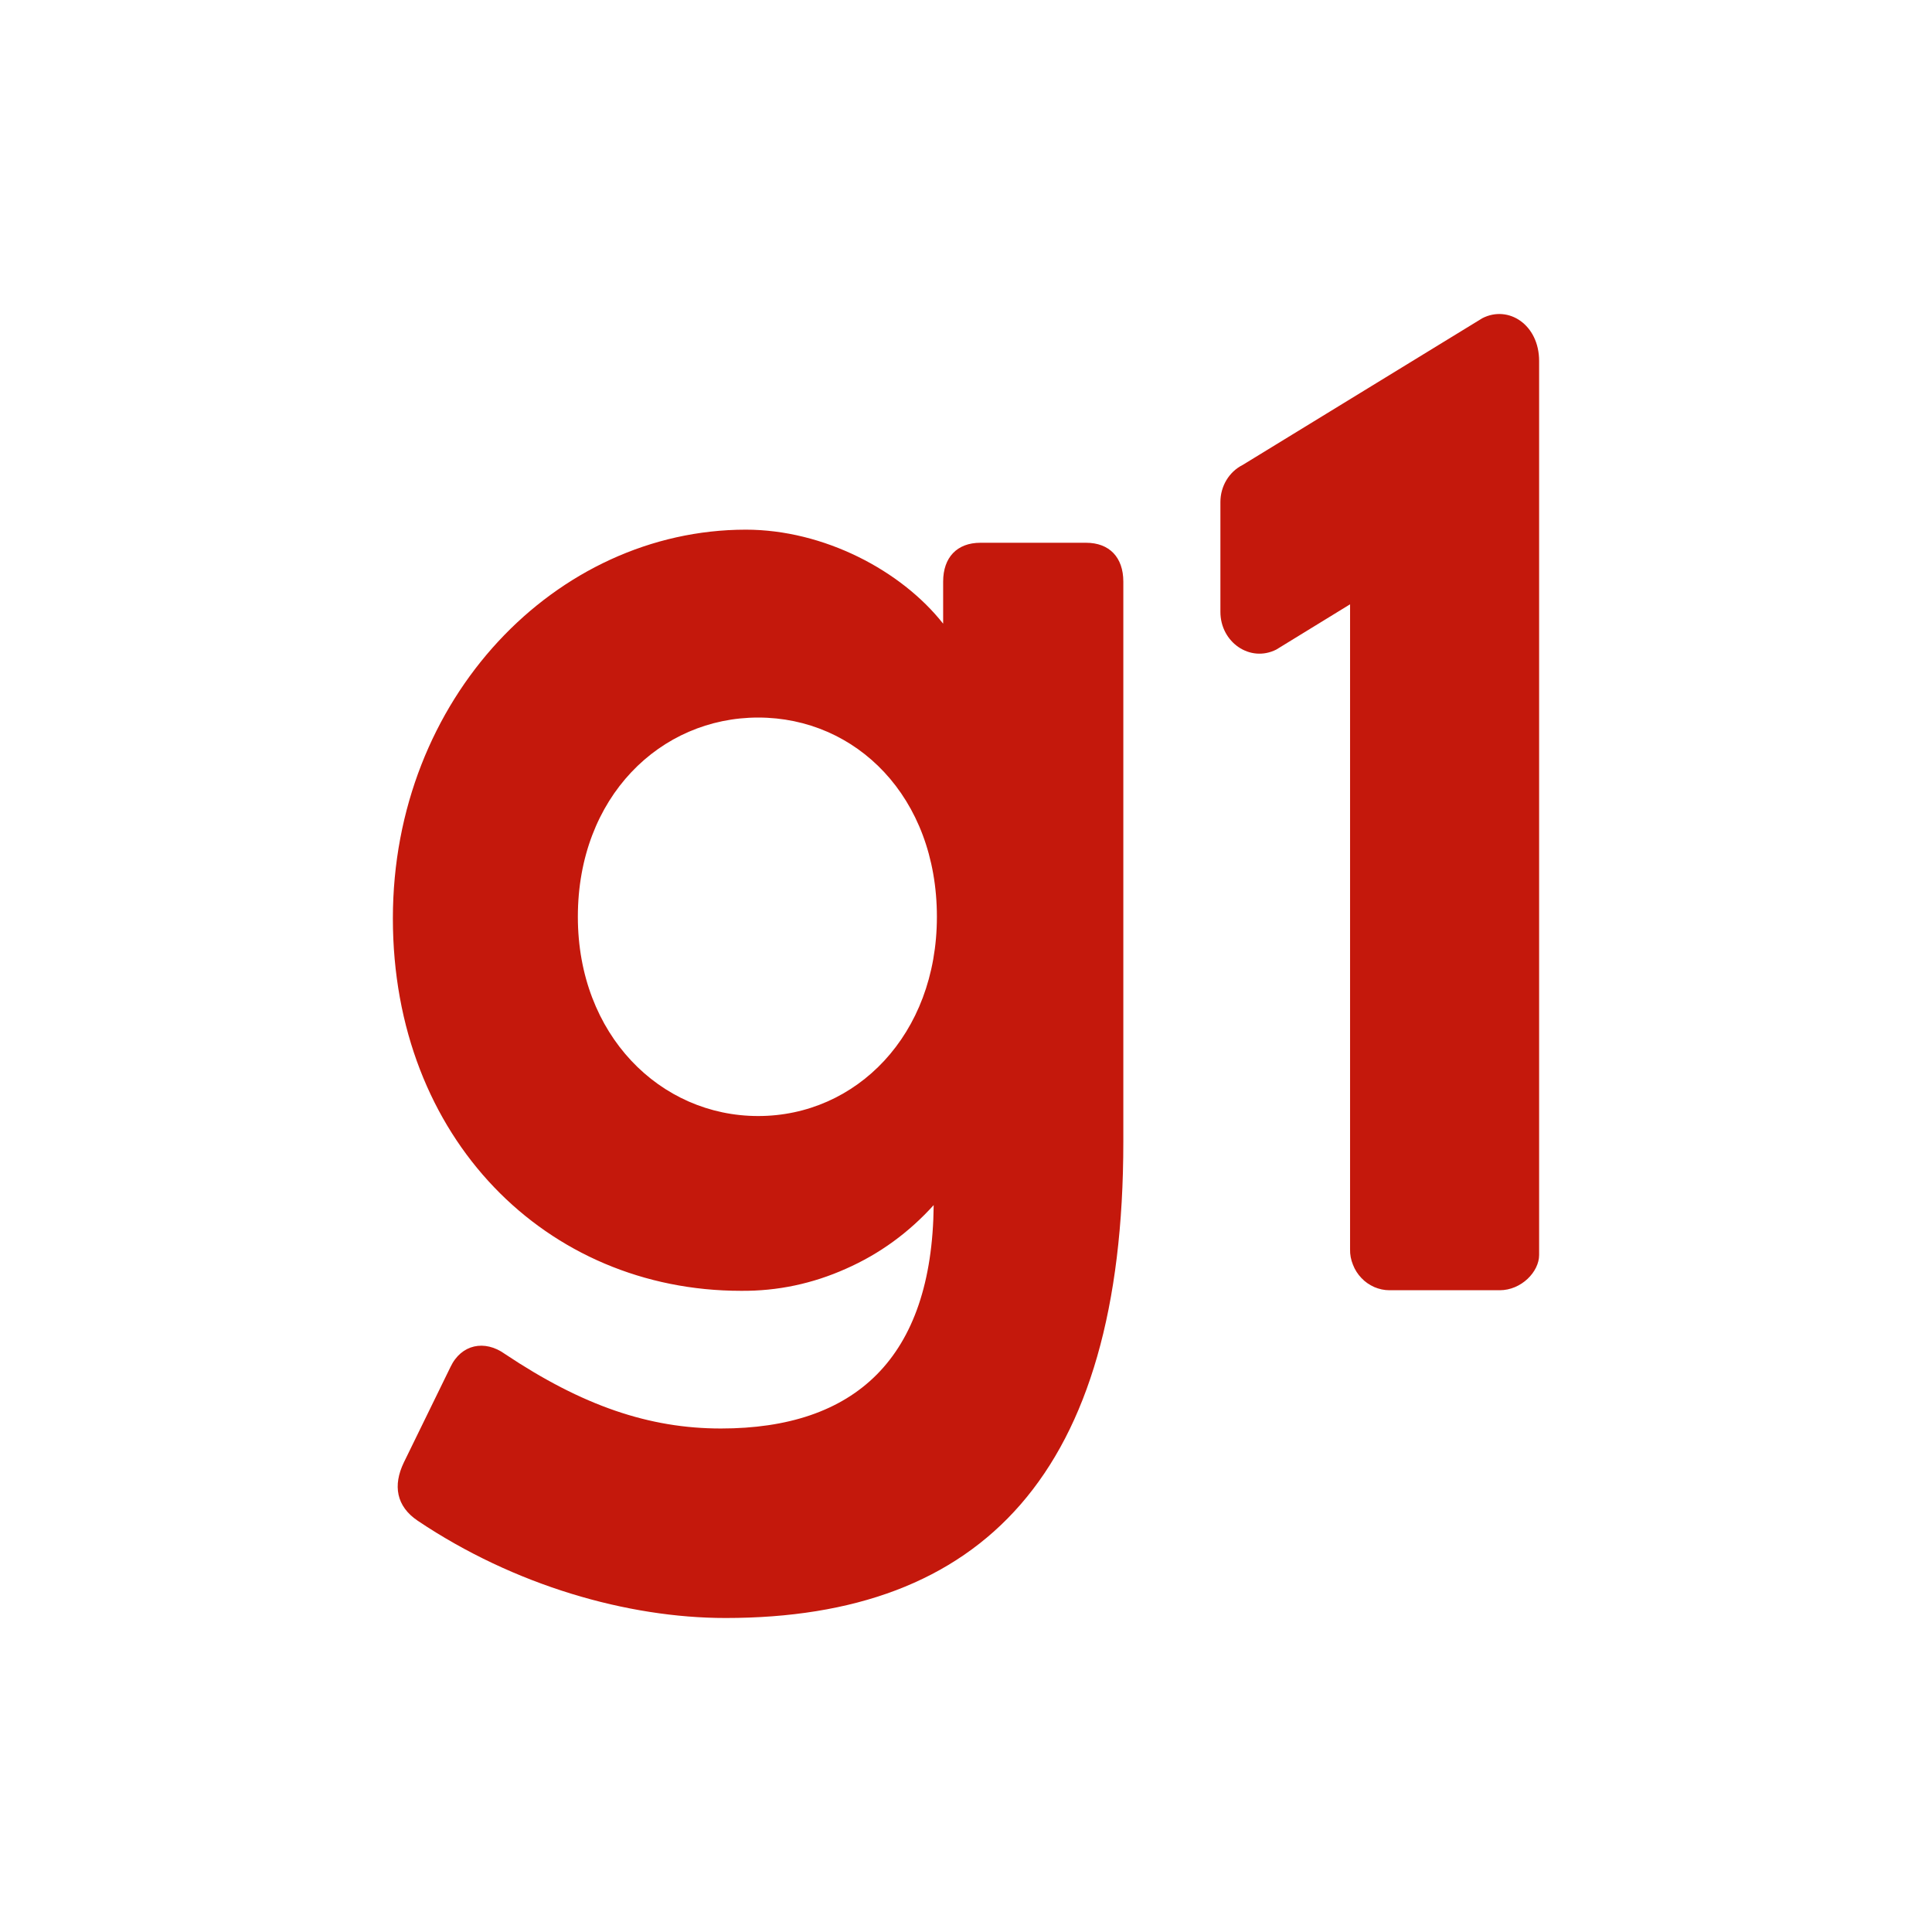
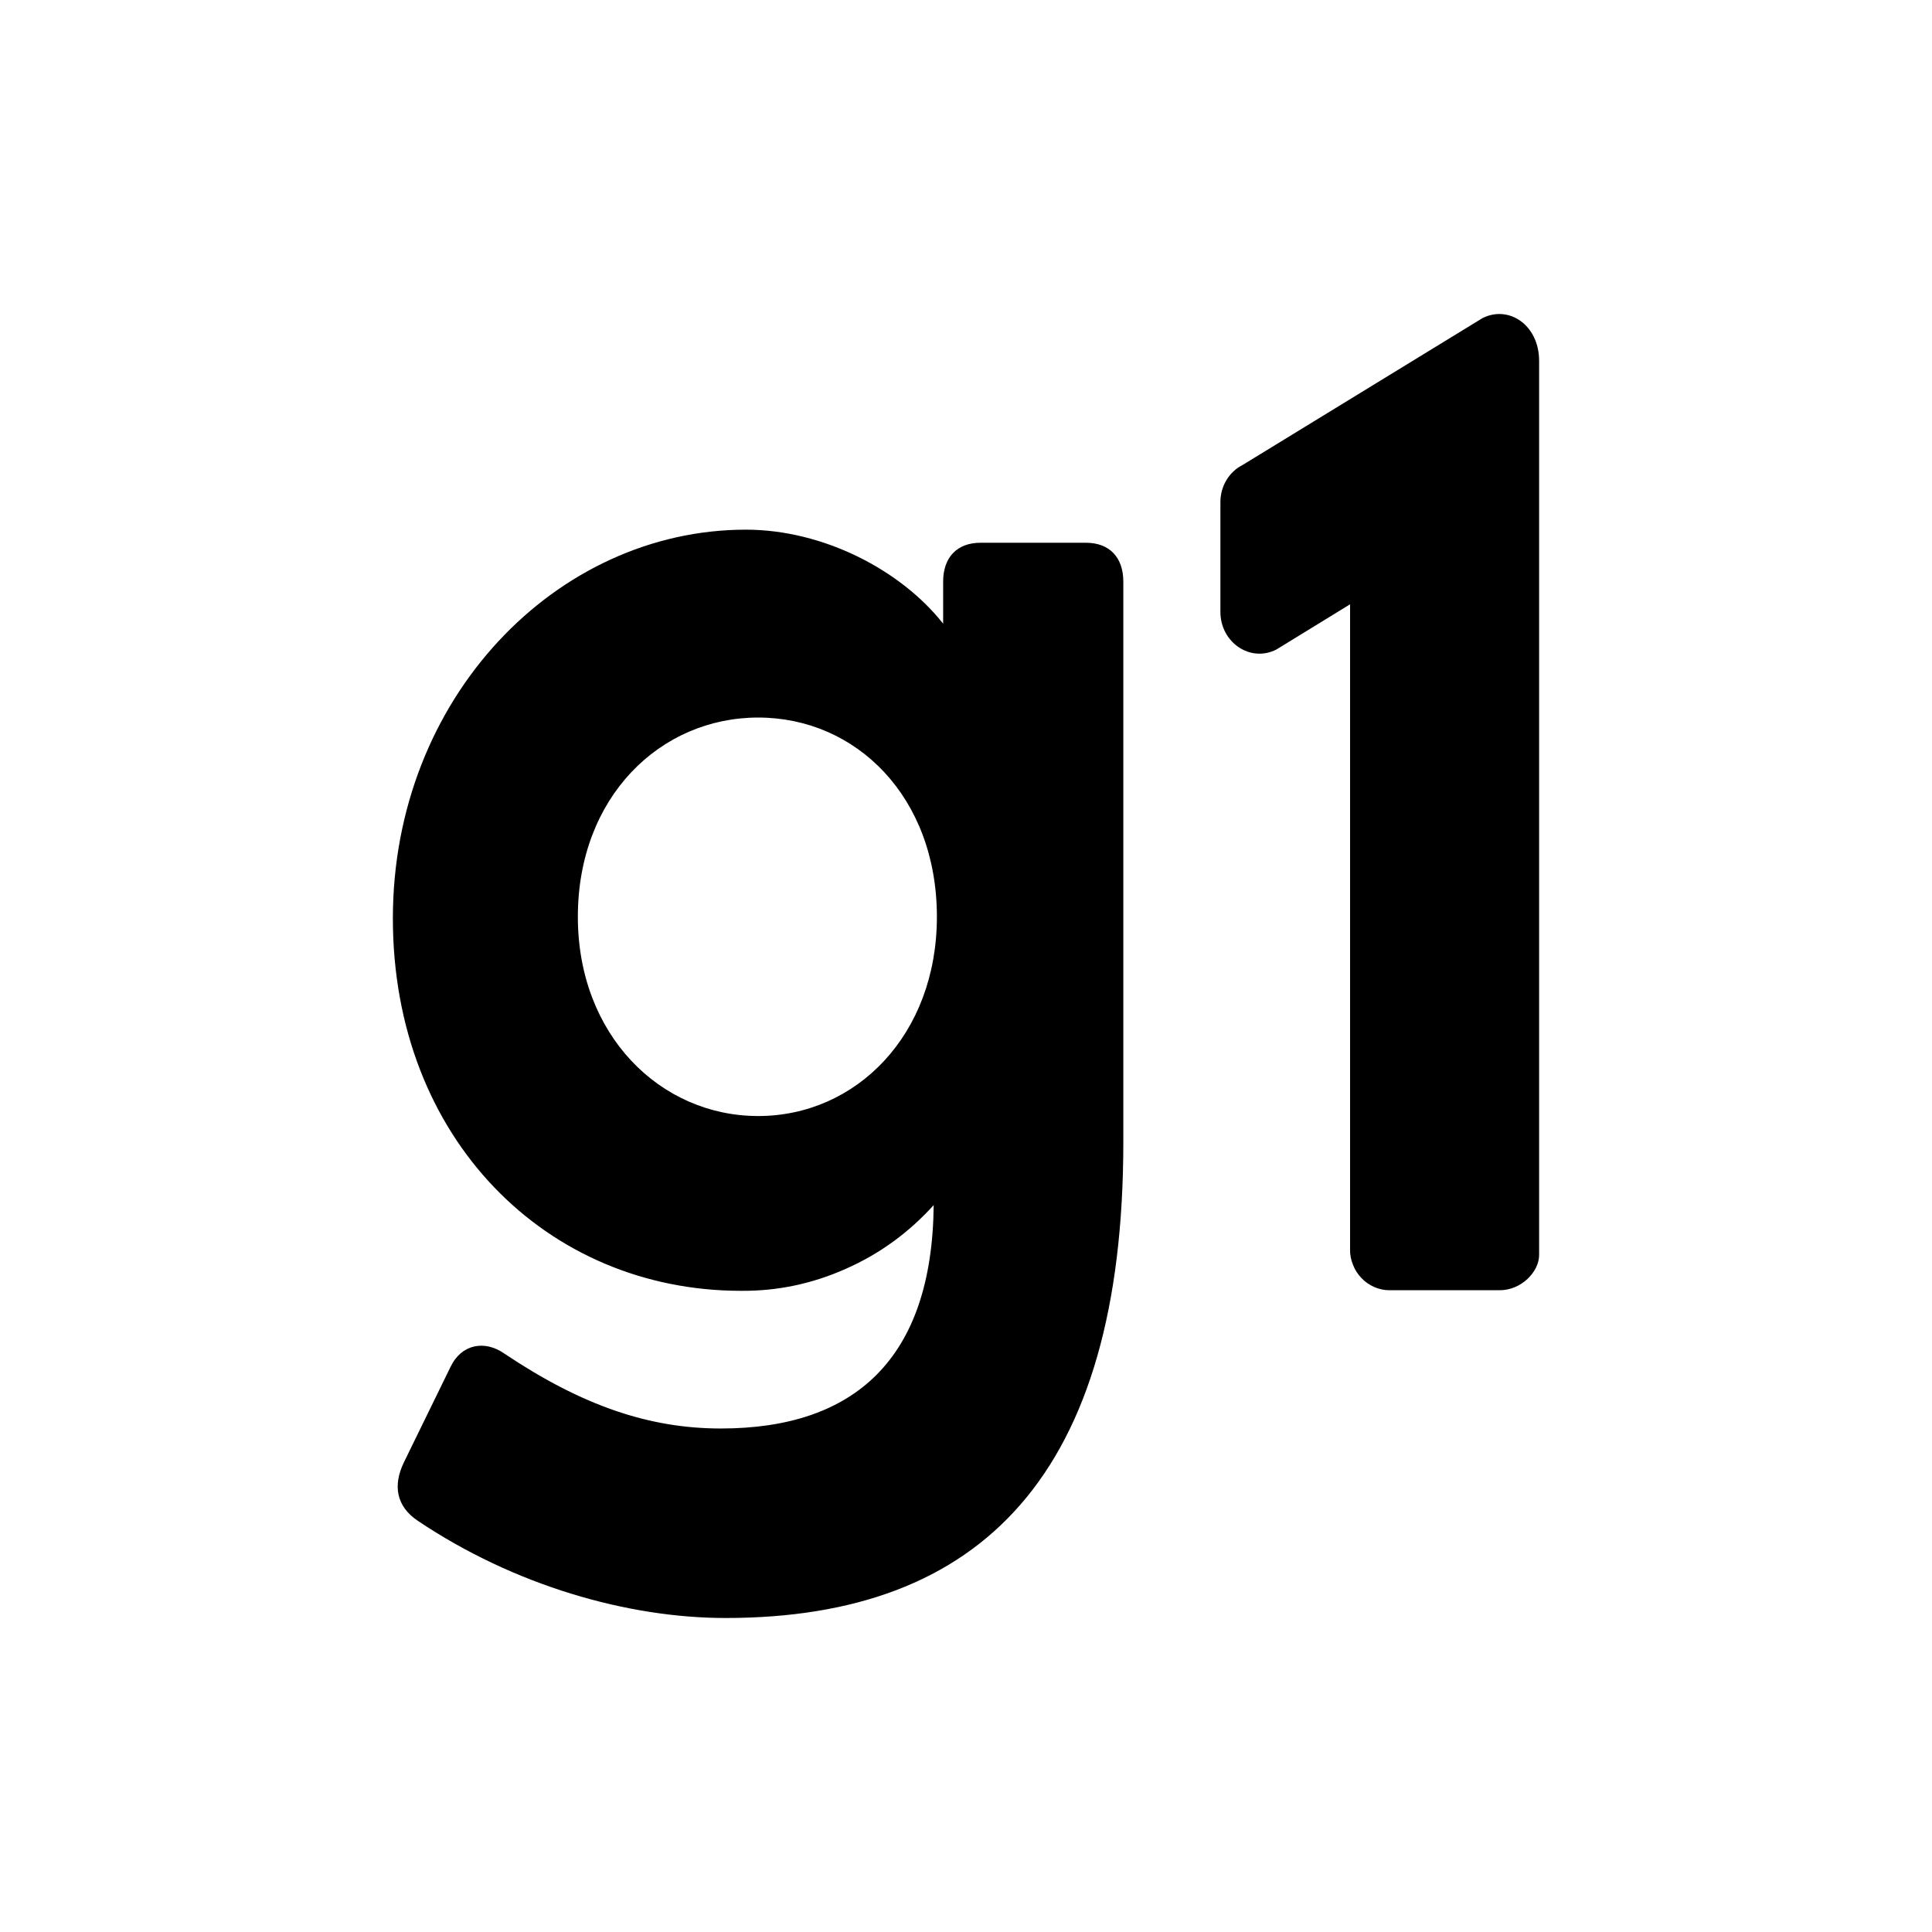
<svg xmlns="http://www.w3.org/2000/svg" width="700" height="700" viewBox="0 0 185.208 185.208" version="1.1" id="svg8">
  <defs id="defs2" />
  <g id="layer1" transform="translate(0,-111.7916)">
-     <path style="fill:#c4180c;fill-opacity:1;fill-rule:nonzero;stroke:none;stroke-width:3.572" d="m 119.112,156.372 22.992,-14.077 c 2.511,-1.284 5.441,0.628 5.441,4.102 V 232.102 c 0,1.604 -1.702,3.376 -3.781,3.376 h -10.575 c -0.502,0 -0.991,-0.111 -1.451,-0.307 -0.46,-0.21 -0.879,-0.488 -1.228,-0.865 -0.349,-0.362 -0.628,-0.796 -0.809,-1.27 -0.195,-0.474 -0.293,-0.977 -0.279,-1.493 v -61.82 l -7.073,4.339 c -2.511,1.27 -5.357,-0.698 -5.357,-3.613 v -10.534 c 0,-1.507 0.823,-2.888 2.121,-3.544 z m -46.431,62.406 c -9.389,0 -17.286,-7.771 -17.286,-19.1 0,-11.482 7.897,-19.1 17.286,-19.1 9.389,0 17.133,7.604 17.133,19.1 0,11.329 -7.743,19.1 -17.133,19.1 z M 93.985,163.823 c -2.232,0 -3.572,1.395 -3.572,3.725 v 4.032 c -4.032,-5.12 -11.468,-9.013 -18.918,-9.013 -18.179,0.01 -33.833,16.156 -33.833,37.265 0,21.109 14.747,35.702 33.372,35.702 3.502,0.03 6.864,-0.683 10.073,-2.121 3.223,-1.423 6.013,-3.46 8.399,-6.097 -0.14,14.747 -7.59,21.416 -20.397,21.416 -6.864,0 -13.268,-2.176 -20.704,-7.143 -1.939,-1.395 -4.186,-0.934 -5.218,1.242 l -4.478,9.166 c -1.046,2.177 -0.739,4.185 1.339,5.581 9.25,6.209 20.118,9.32 29.508,9.32 24.583,0 38.13,-13.826 38.13,-45.636 v -53.714 c 0,-2.33 -1.339,-3.725 -3.572,-3.725 z m 0,0" id="path67269" />
+     <path style="fill:#000000;fill-opacity:1;fill-rule:nonzero;stroke:none;stroke-width:3.572" d="m 119.112,156.372 22.992,-14.077 c 2.511,-1.284 5.441,0.628 5.441,4.102 V 232.102 c 0,1.604 -1.702,3.376 -3.781,3.376 h -10.575 c -0.502,0 -0.991,-0.111 -1.451,-0.307 -0.46,-0.21 -0.879,-0.488 -1.228,-0.865 -0.349,-0.362 -0.628,-0.796 -0.809,-1.27 -0.195,-0.474 -0.293,-0.977 -0.279,-1.493 v -61.82 l -7.073,4.339 c -2.511,1.27 -5.357,-0.698 -5.357,-3.613 v -10.534 c 0,-1.507 0.823,-2.888 2.121,-3.544 z m -46.431,62.406 c -9.389,0 -17.286,-7.771 -17.286,-19.1 0,-11.482 7.897,-19.1 17.286,-19.1 9.389,0 17.133,7.604 17.133,19.1 0,11.329 -7.743,19.1 -17.133,19.1 z M 93.985,163.823 c -2.232,0 -3.572,1.395 -3.572,3.725 v 4.032 c -4.032,-5.12 -11.468,-9.013 -18.918,-9.013 -18.179,0.01 -33.833,16.156 -33.833,37.265 0,21.109 14.747,35.702 33.372,35.702 3.502,0.03 6.864,-0.683 10.073,-2.121 3.223,-1.423 6.013,-3.46 8.399,-6.097 -0.14,14.747 -7.59,21.416 -20.397,21.416 -6.864,0 -13.268,-2.176 -20.704,-7.143 -1.939,-1.395 -4.186,-0.934 -5.218,1.242 l -4.478,9.166 c -1.046,2.177 -0.739,4.185 1.339,5.581 9.25,6.209 20.118,9.32 29.508,9.32 24.583,0 38.13,-13.826 38.13,-45.636 v -53.714 c 0,-2.33 -1.339,-3.725 -3.572,-3.725 z m 0,0" id="path67269" />
  </g>
</svg>
